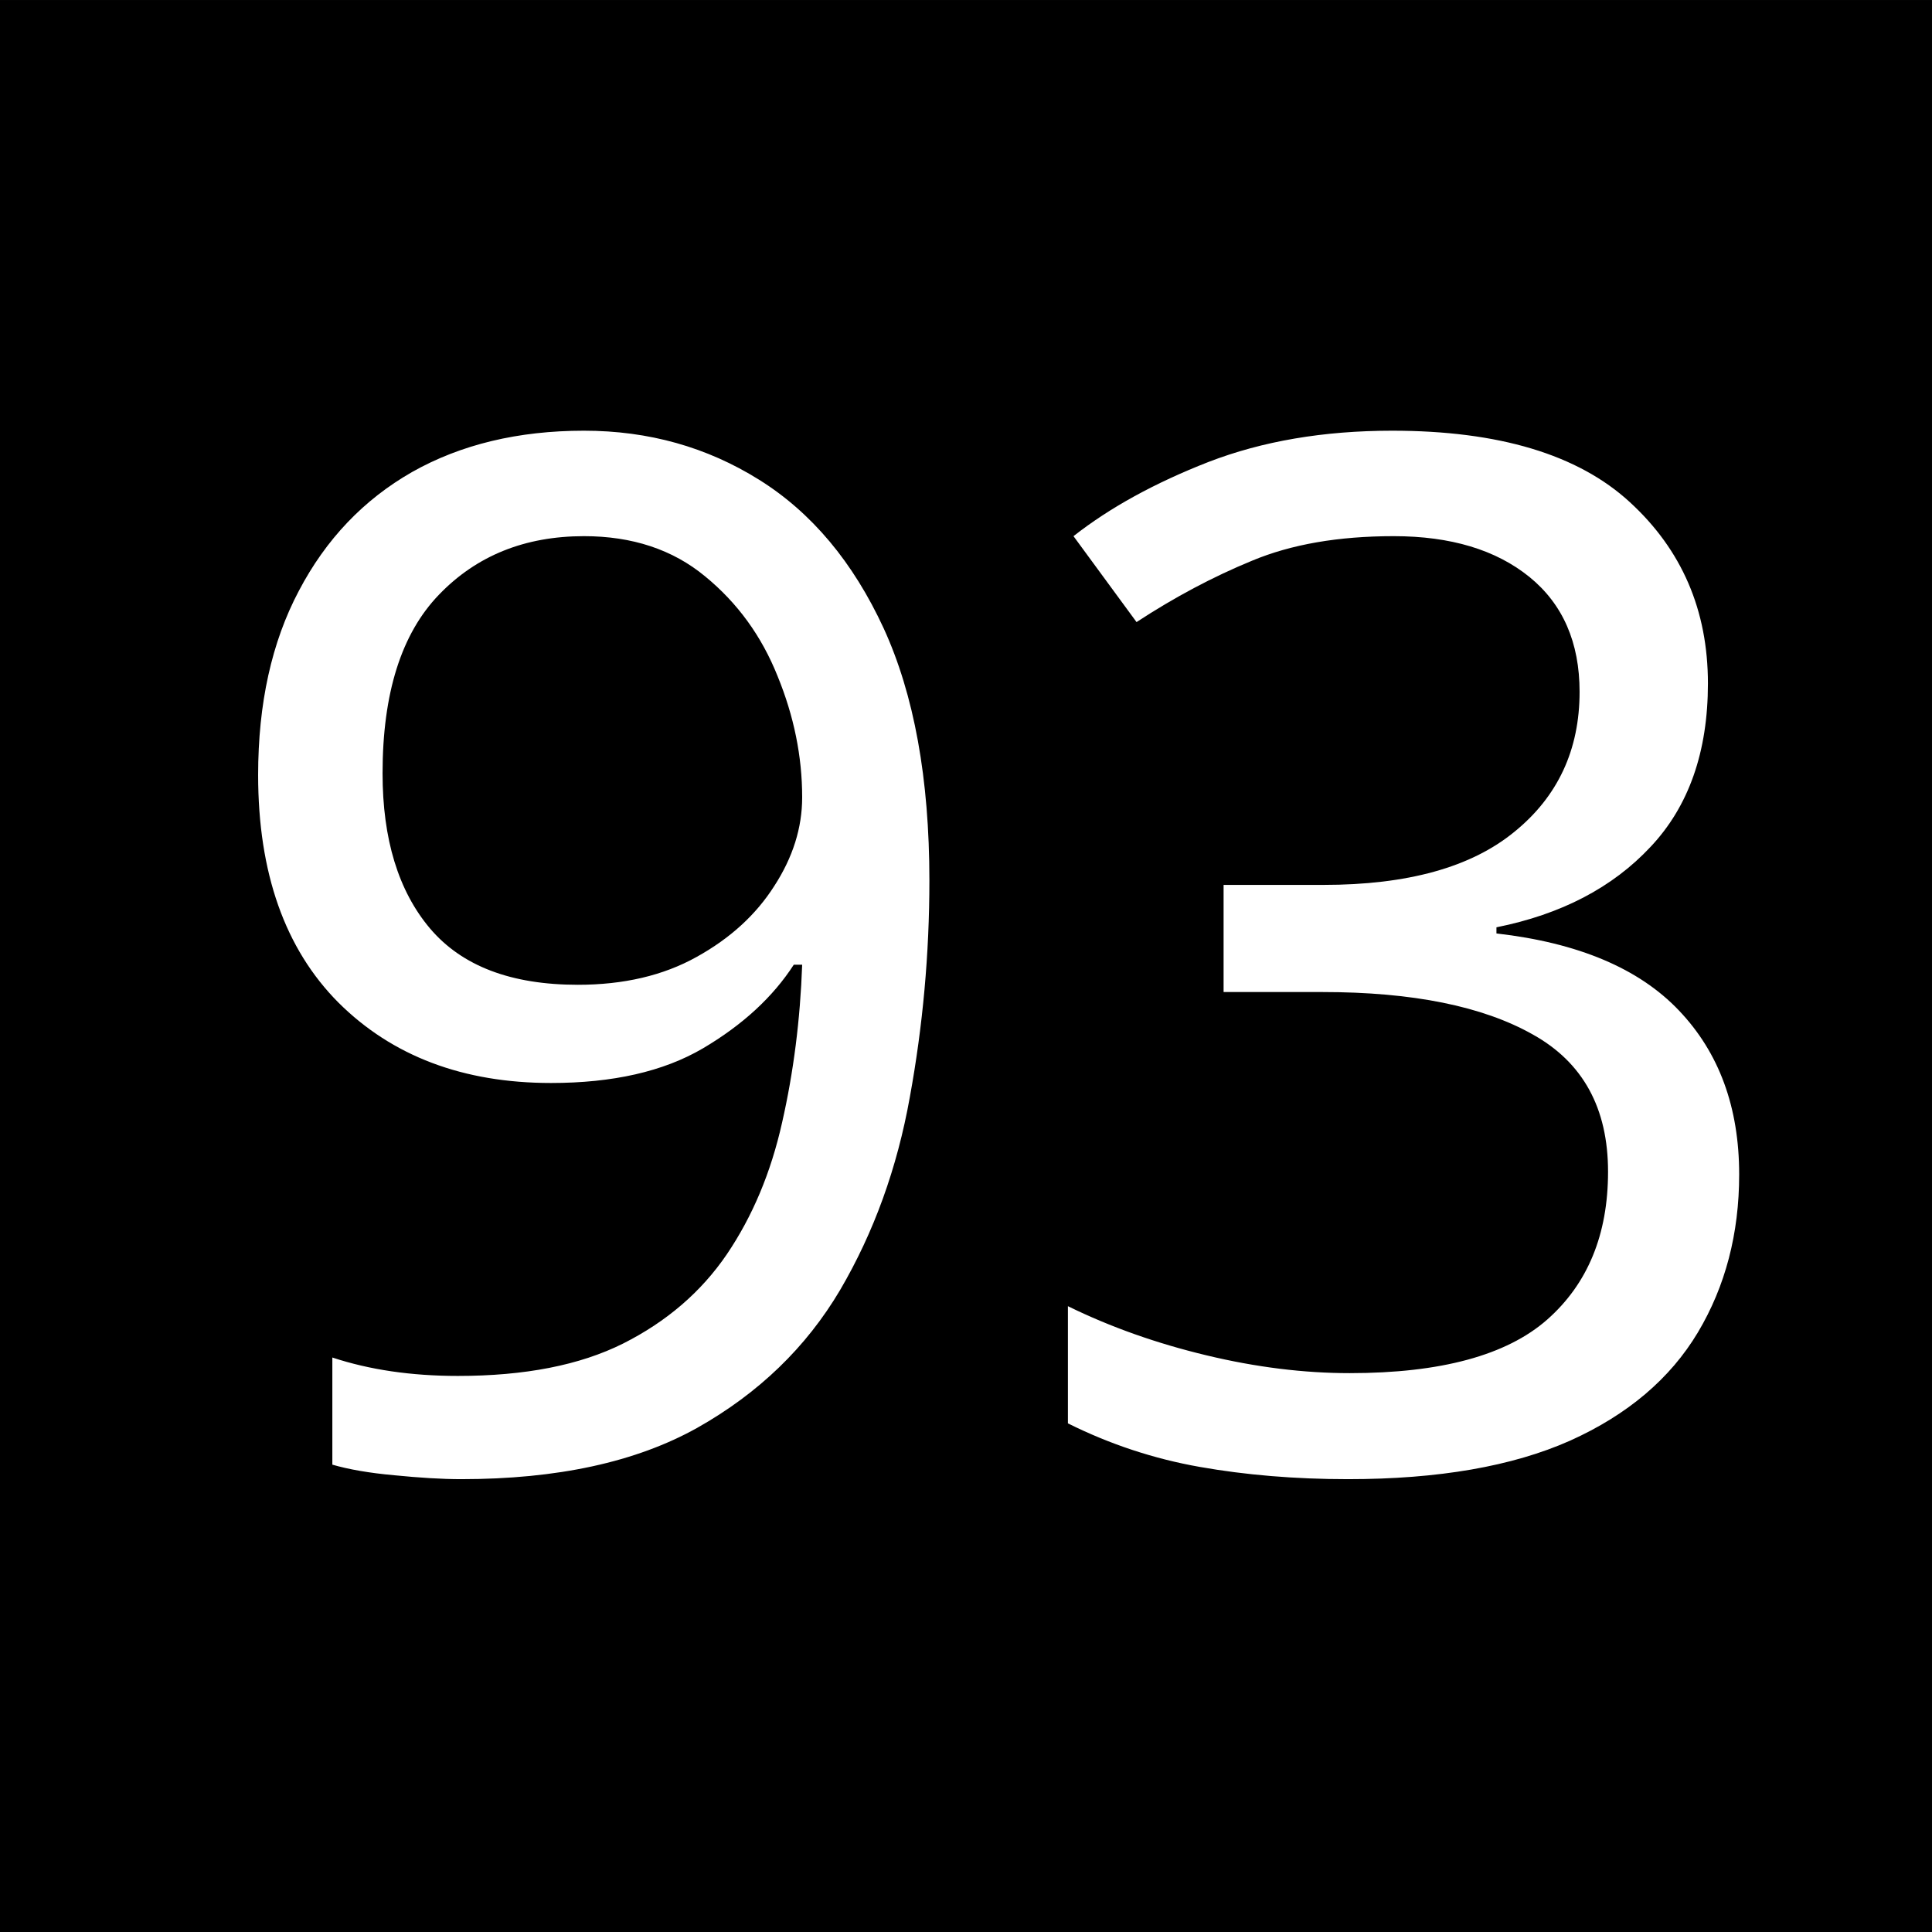
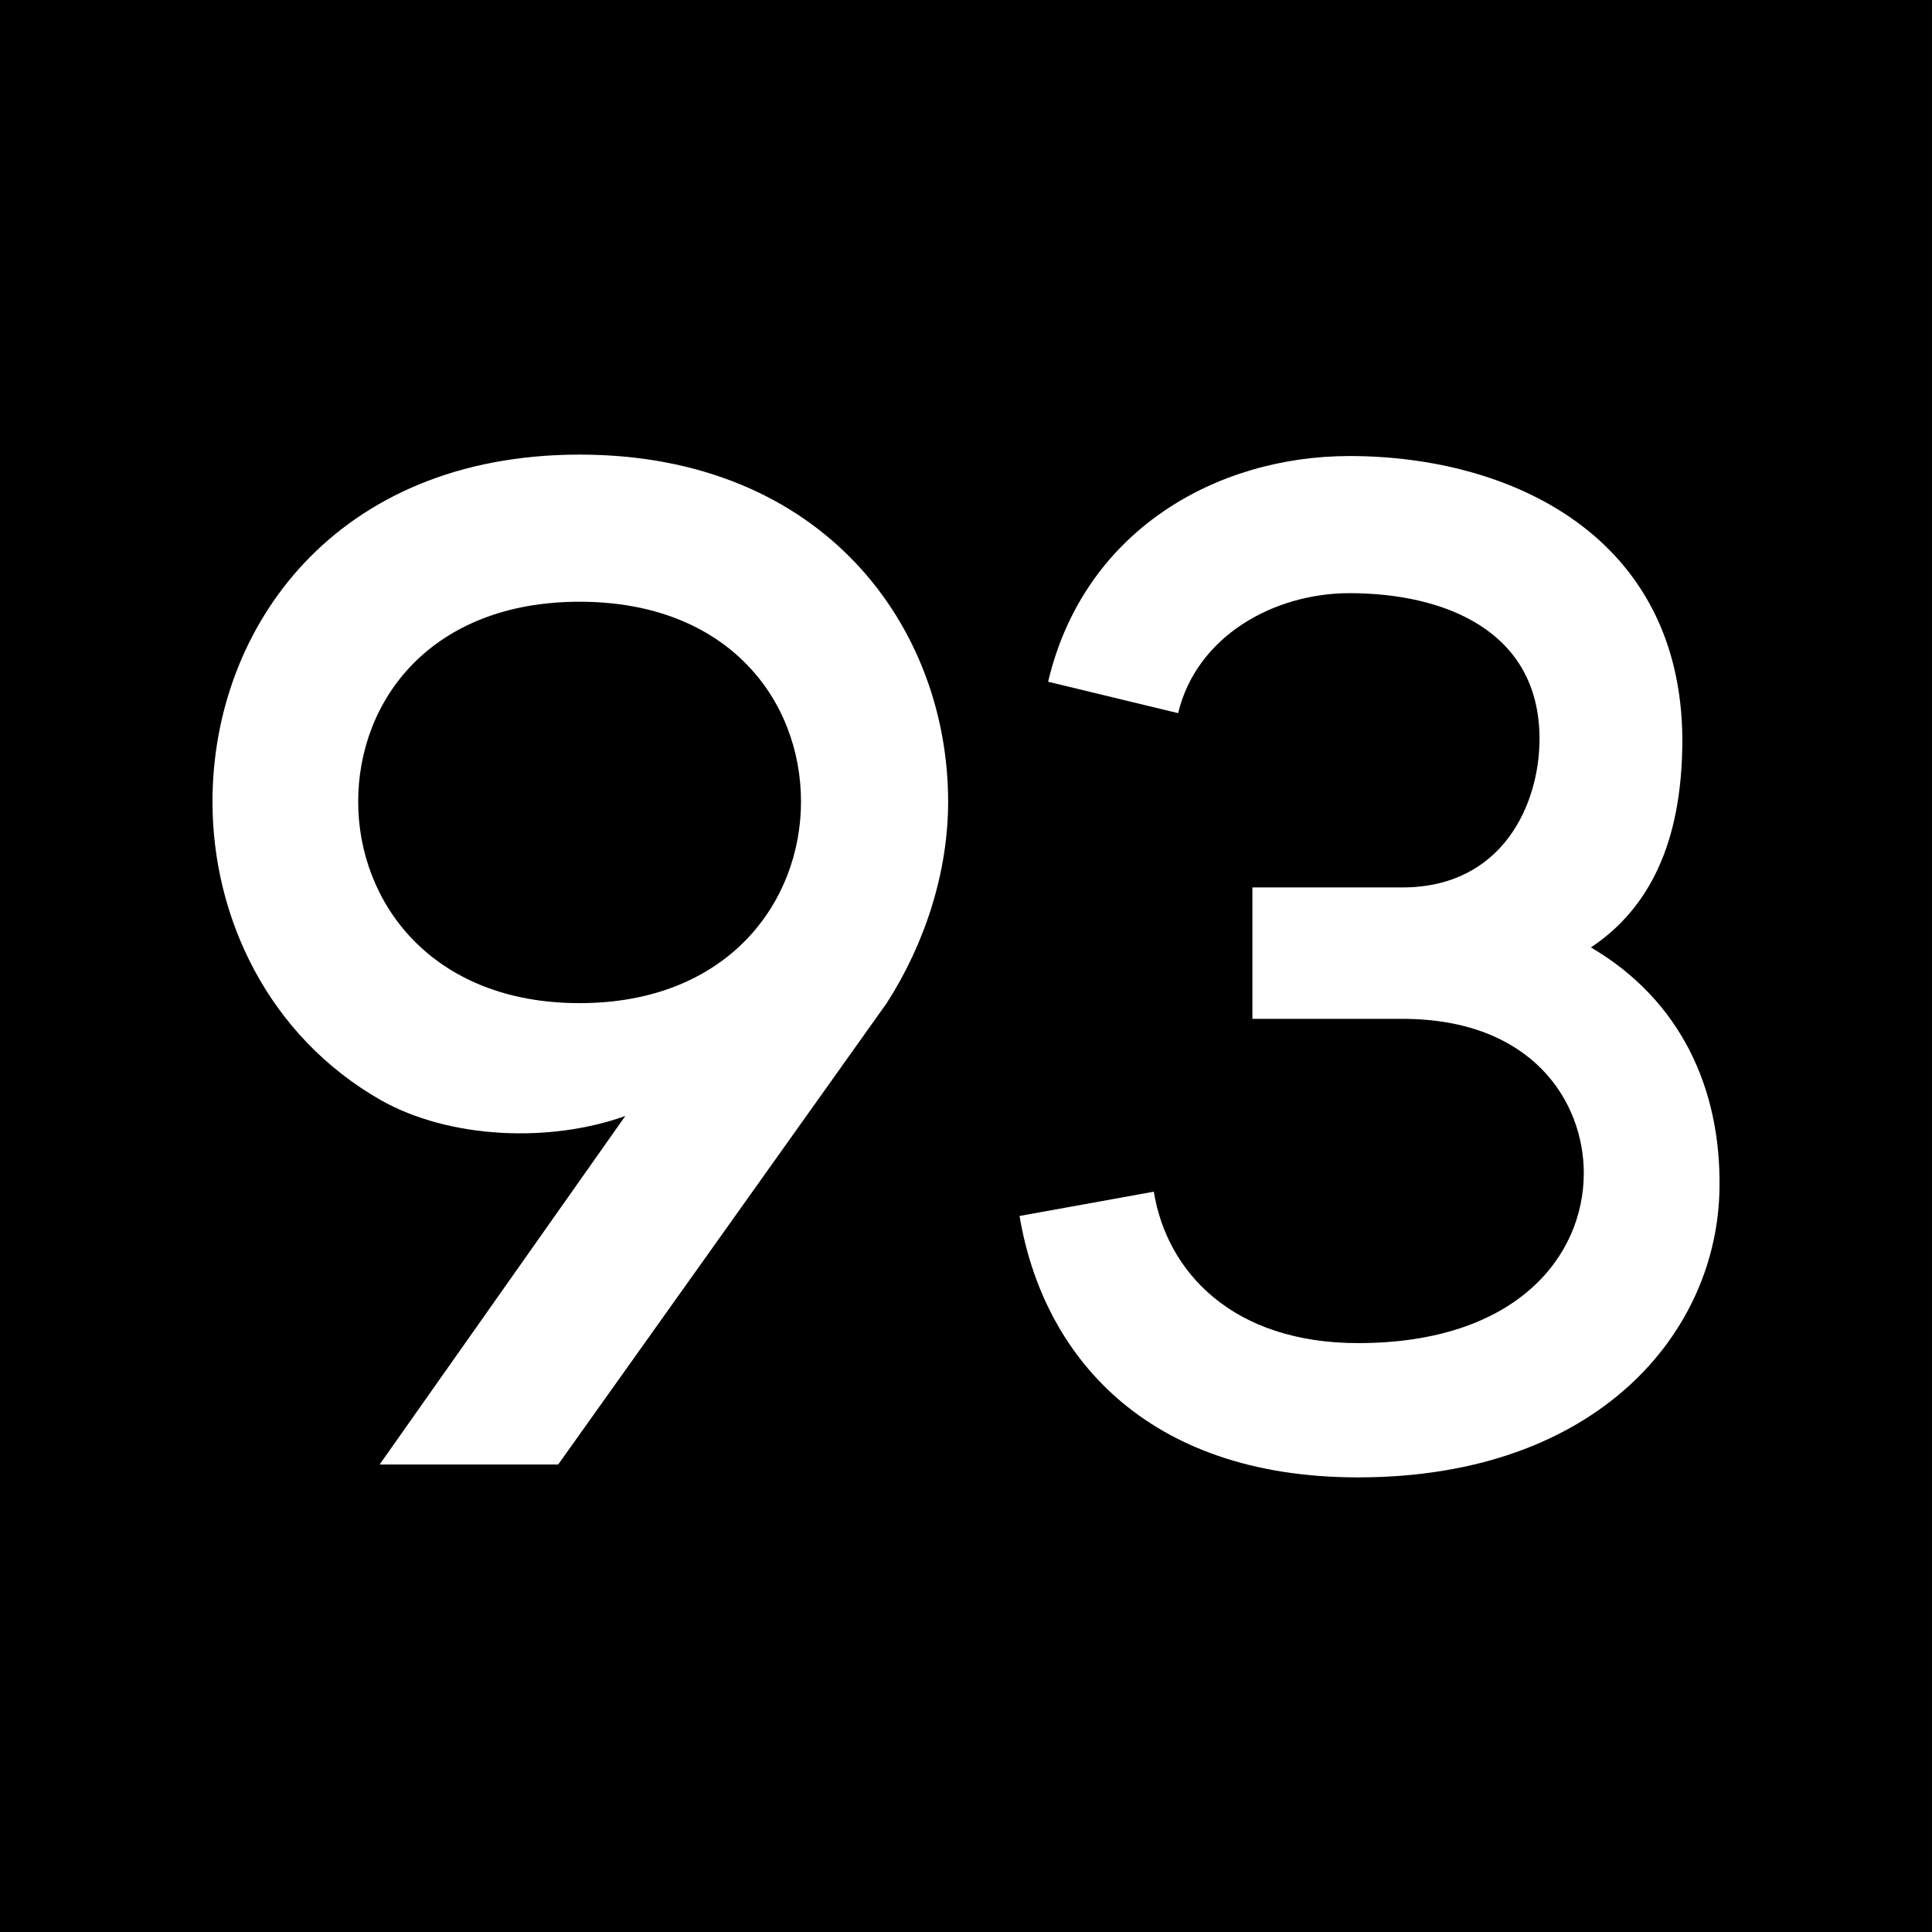
<svg xmlns="http://www.w3.org/2000/svg" width="80.939mm" height="80.939mm" viewBox="0 0 80.939 80.939" version="1.1" id="svg5">
  <defs id="defs2" />
  <g id="layer1" transform="translate(-46.75662,-86.99036)">
    <g id="g6131" transform="translate(-44.45164,-5.298256)">
-       <rect style="opacity:1;fill:#000000;fill-opacity:1;stroke-width:1;stroke-linecap:round" id="rect876" width="80.939" height="80.939" x="91.208" y="92.289" />
-       <text xml:space="preserve" style="font-style:normal;font-variant:normal;font-weight:normal;font-stretch:normal;font-size:40px;line-height:1;font-family:Acre;-inkscape-font-specification:Acre;font-variant-ligatures:normal;font-variant-position:normal;font-variant-caps:normal;font-variant-numeric:normal;font-variant-alternates:normal;font-variant-east-asian:normal;font-feature-settings:normal;font-variation-settings:normal;text-indent:0;text-align:start;text-decoration-line:none;text-decoration-style:solid;text-decoration-color:#000000;letter-spacing:0px;word-spacing:0px;text-transform:none;writing-mode:lr-tb;direction:ltr;text-orientation:mixed;dominant-baseline:auto;baseline-shift:baseline;text-anchor:start;white-space:normal;shape-padding:0;shape-margin:0;inline-size:0;opacity:1;vector-effect:none;fill:#000000;fill-opacity:1;stroke-width:1;stroke-linecap:butt;stroke-linejoin:miter;stroke-miterlimit:4;stroke-dasharray:none;stroke-dashoffset:0;stroke-opacity:1;-inkscape-stroke:none;stop-color:#000000;stop-opacity:1" x="476.279" y="515.762" id="text1532" transform="matrix(1.496083,0,0,1.496083,-613.5202,-617.9796)">
-         <tspan id="tspan1530" x="476.279" y="515.762" style="font-style:normal;font-variant:normal;font-weight:normal;font-stretch:normal;font-family:'Code Pro';-inkscape-font-specification:'Code Pro';fill:#ffffff">93</tspan>
-       </text>
+       <path id="rect876" style="opacity:1;fill-opacity:1;stroke-linecap:round" d="m 91.208,92.289 h 80.939 v 80.939 H 91.208 Z" />
+       <g aria-label="93" transform="matrix(1.496083,0,0,1.496083,-613.5202,-617.9796)" id="text1532" style="font-size:40px;line-height:1;font-family:Acre;-inkscape-font-specification:Acre;letter-spacing:0px;word-spacing:0px;baseline-shift:baseline;opacity:1;vector-effect:none;stroke-width:1;stop-color:#000000;stop-opacity:1">
+         <path d="m 487.279,502.842 c -4.16,0 -6.2,-2.84 -6.2,-5.64 0,-2.84 2.04,-5.6 6.2,-5.6 4.16,0 6.2,2.76 6.2,5.6 0,2.8 -2.04,5.64 -6.2,5.64 z m 8.6,0 c 1.08,-1.68 1.72,-3.68 1.72,-5.64 0,-4.88 -3.48,-9.72 -10.32,-9.72 -6.84,0 -10.28,4.84 -10.28,9.72 0,3.24 1.56,6.56 4.72,8.36 1.92,1.08 4.72,1.2 6.84,0.44 l -6.88,9.76 h 5 z" style="font-family:'Code Pro';-inkscape-font-specification:'Code Pro';fill:#ffffff" id="path826" />
+         <path d="m 506.119,503.282 h 4.2 c 3.64,0 5.08,2.32 5.08,4.32 0,2.32 -1.88,4.76 -6.32,4.76 -3.52,0 -5.36,-2 -5.72,-4.24 l -3.76,0.68 c 0.64,3.84 3.48,7.32 9.48,7.32 6.72,0 10.08,-4.08 10.12,-8.12 0.04,-2.76 -1.08,-5.24 -3.6,-6.72 2.04,-1.36 2.56,-3.64 2.56,-5.84 -0.04,-5.68 -4.8,-7.92 -9.32,-7.92 -3.72,0 -7.44,2.08 -8.44,6.32 l 3.64,0.88 c 0.52,-2.16 2.68,-3.36 4.8,-3.36 2.64,0 5.32,1.04 5.32,4.08 0,1.84 -1.04,4.16 -3.84,4.16 h -4.2 z" style="font-family:'Code Pro';-inkscape-font-specification:'Code Pro';fill:#ffffff" id="path828" />
+       </g>
    </g>
  </g>
</svg>
